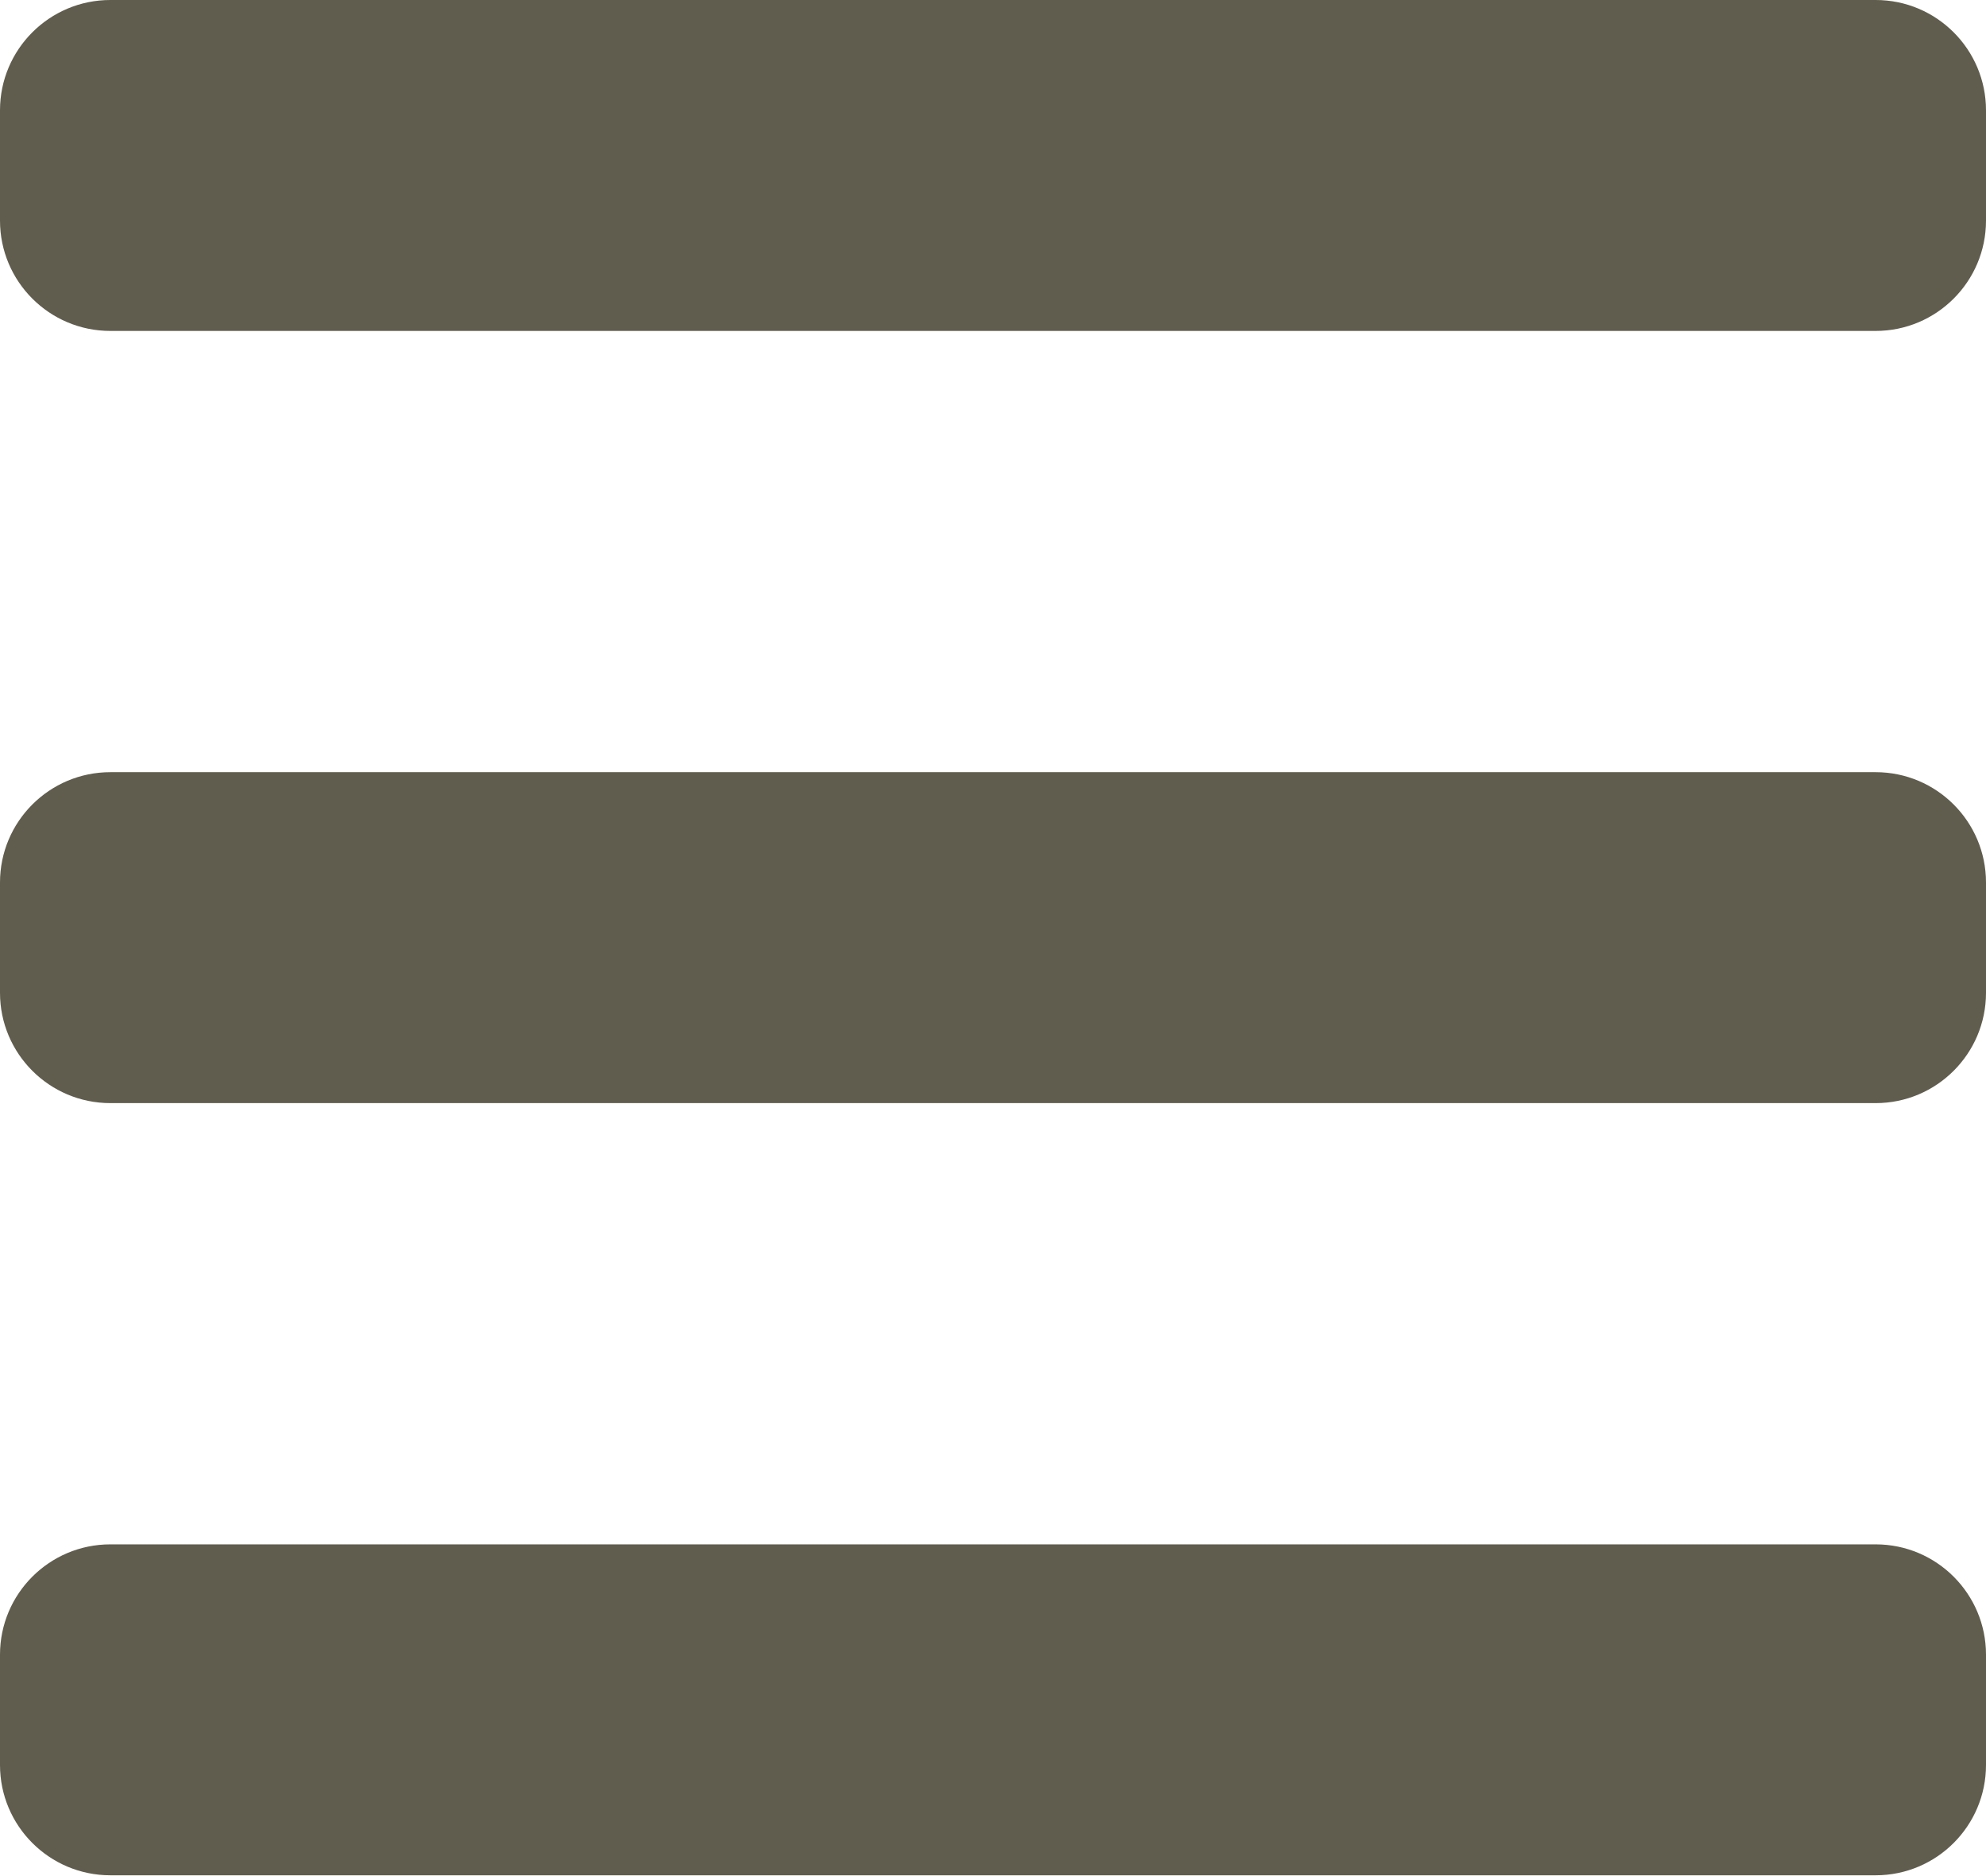
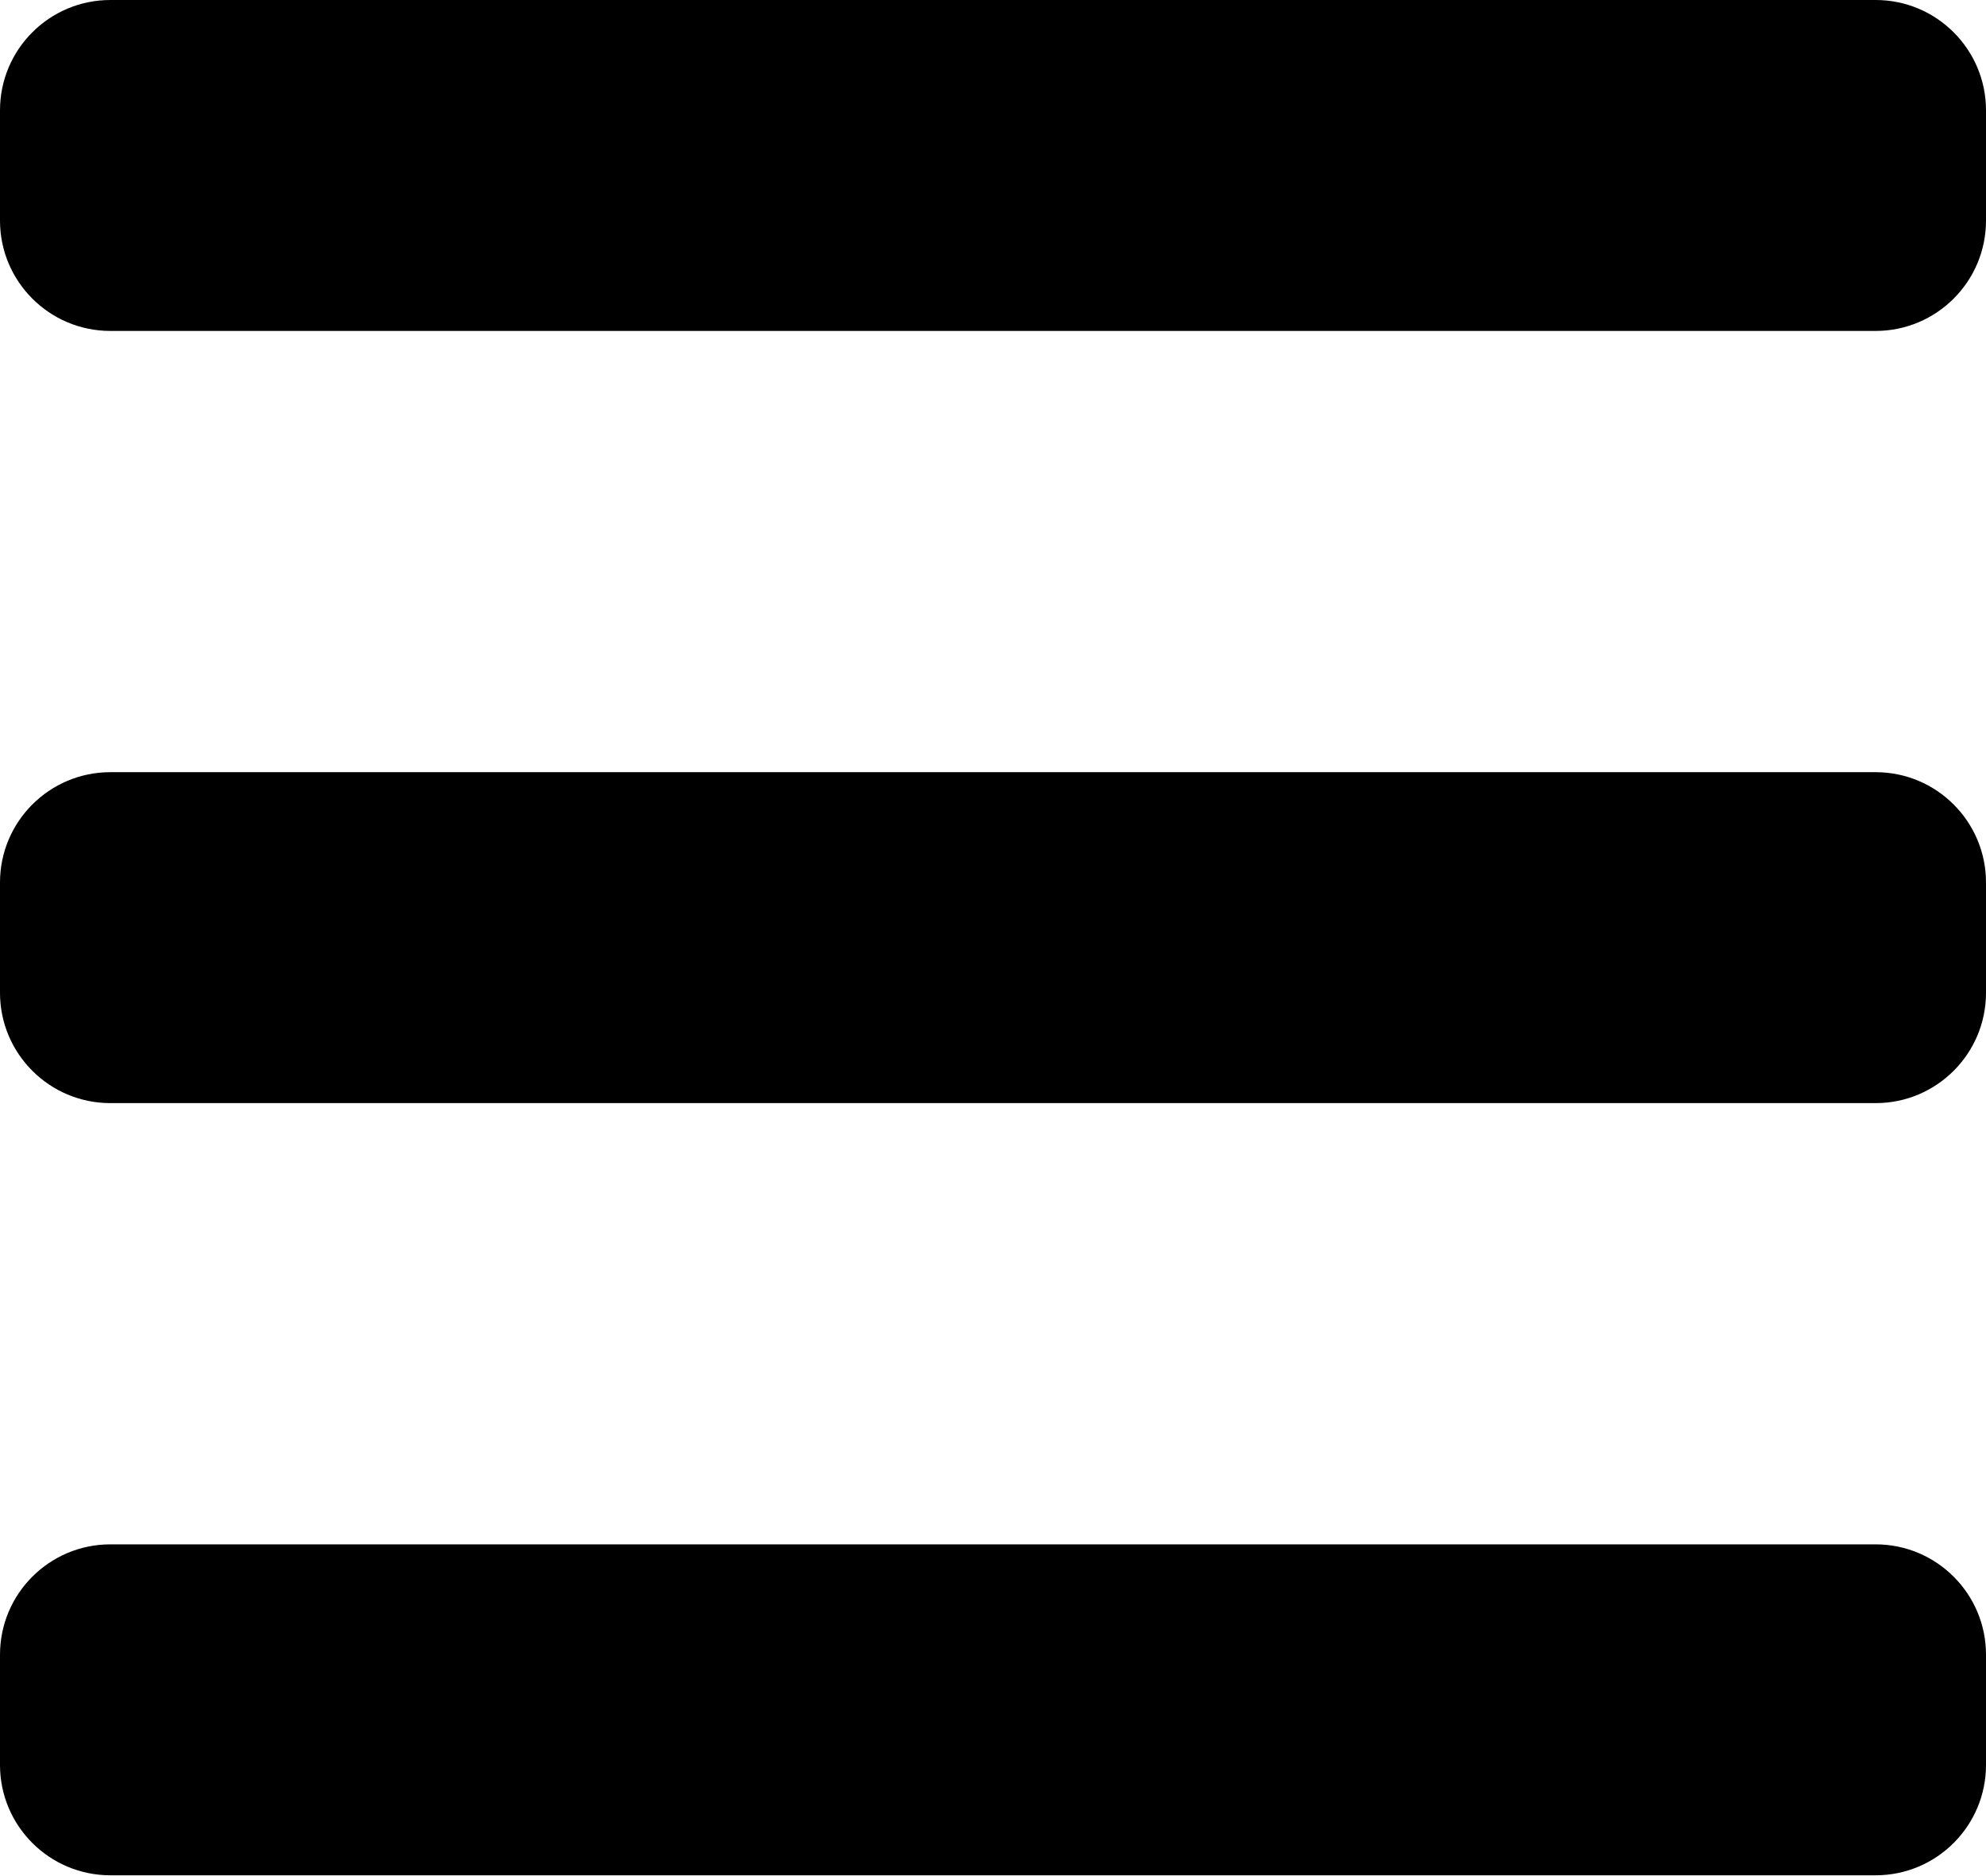
<svg xmlns="http://www.w3.org/2000/svg" width="18" height="17" viewBox="0 0 18 17" fill="none">
-   <path d="M1 0H17C17.552 0 18 0.448 18 1V2C18 2.552 17.552 3 17 3H1C0.448 3 0 2.552 0 2V1C0 0.448 0.448 0 1 0ZM1 14H17C17.552 14 18 14.448 18 15V16C18 16.552 17.552 17 17 17H1C0.448 17 0 16.552 0 16V15C0 14.448 0.448 14 1 14ZM1 7H17C17.552 7 18 7.448 18 8V9C18 9.552 17.552 10 17 10H1C0.448 10 0 9.552 0 9V8C0 7.448 0.448 7 1 7Z" fill="#605D4E" />
+   <path d="M1 0H17C17.552 0 18 0.448 18 1V2C18 2.552 17.552 3 17 3H1C0.448 3 0 2.552 0 2V1C0 0.448 0.448 0 1 0ZM1 14H17C17.552 14 18 14.448 18 15V16C18 16.552 17.552 17 17 17H1C0.448 17 0 16.552 0 16V15C0 14.448 0.448 14 1 14ZM1 7H17C17.552 7 18 7.448 18 8V9C18 9.552 17.552 10 17 10H1C0.448 10 0 9.552 0 9V8C0 7.448 0.448 7 1 7Z" fill="#000000" />
</svg>
